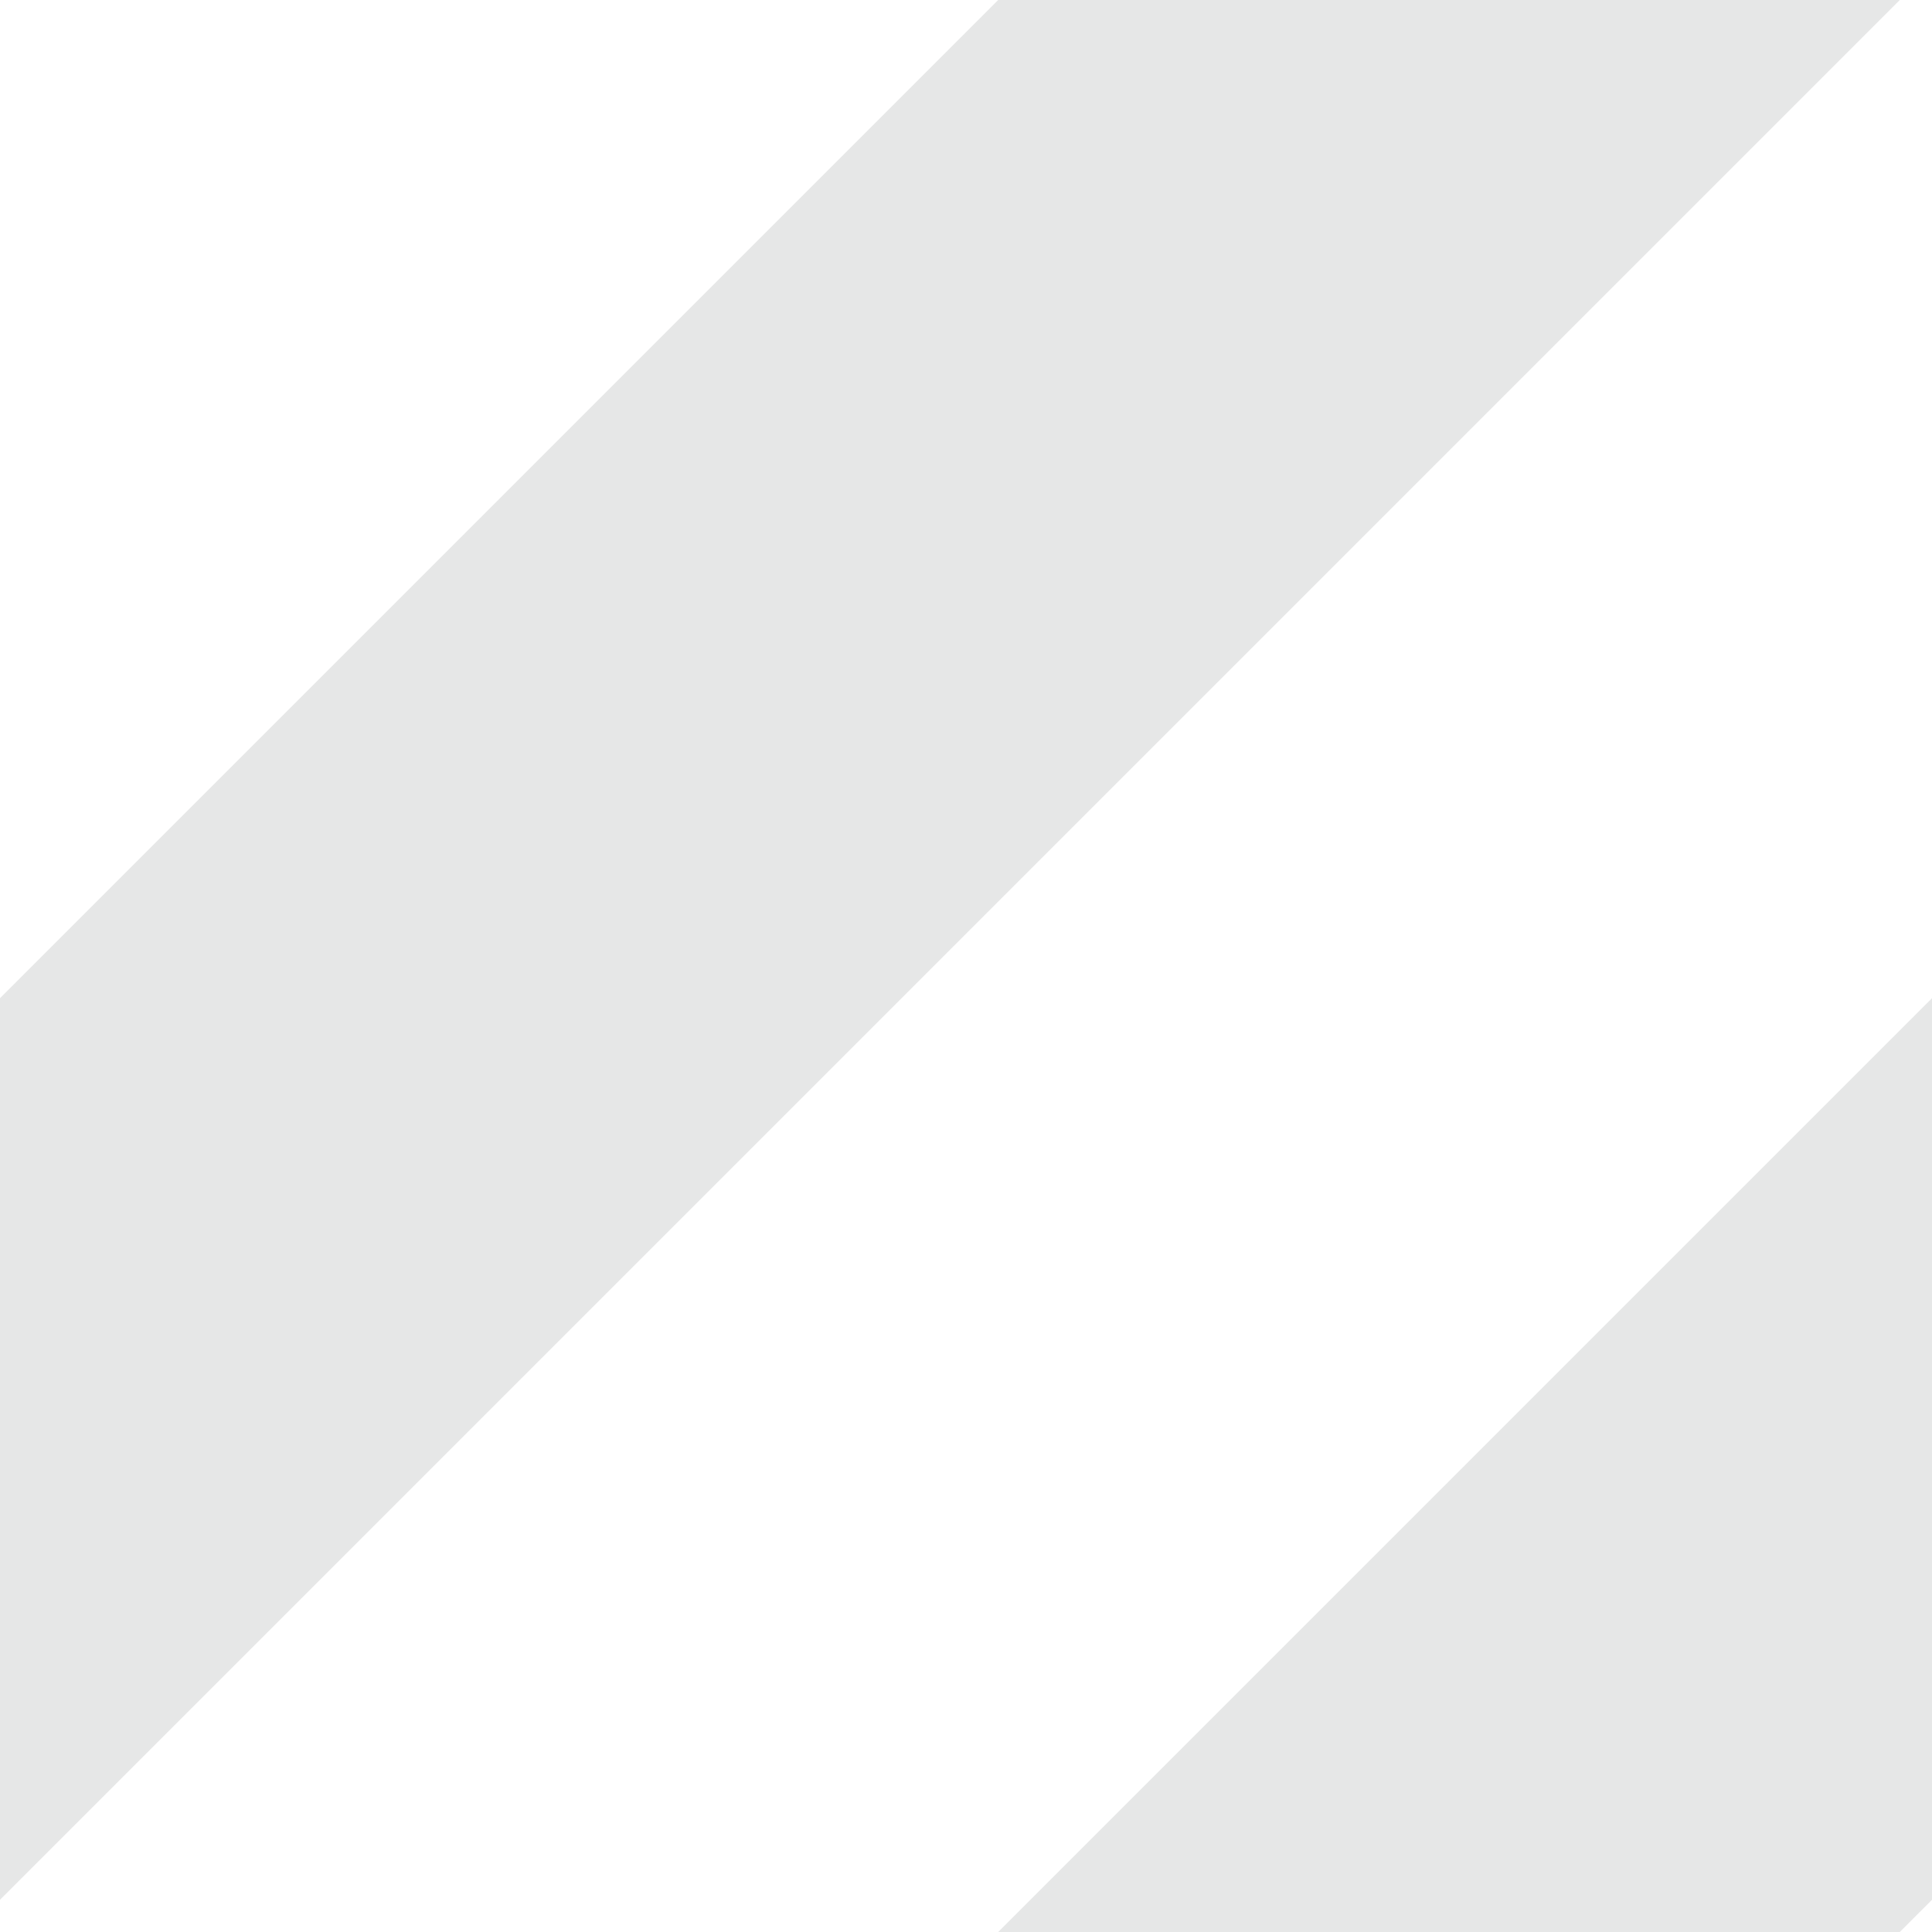
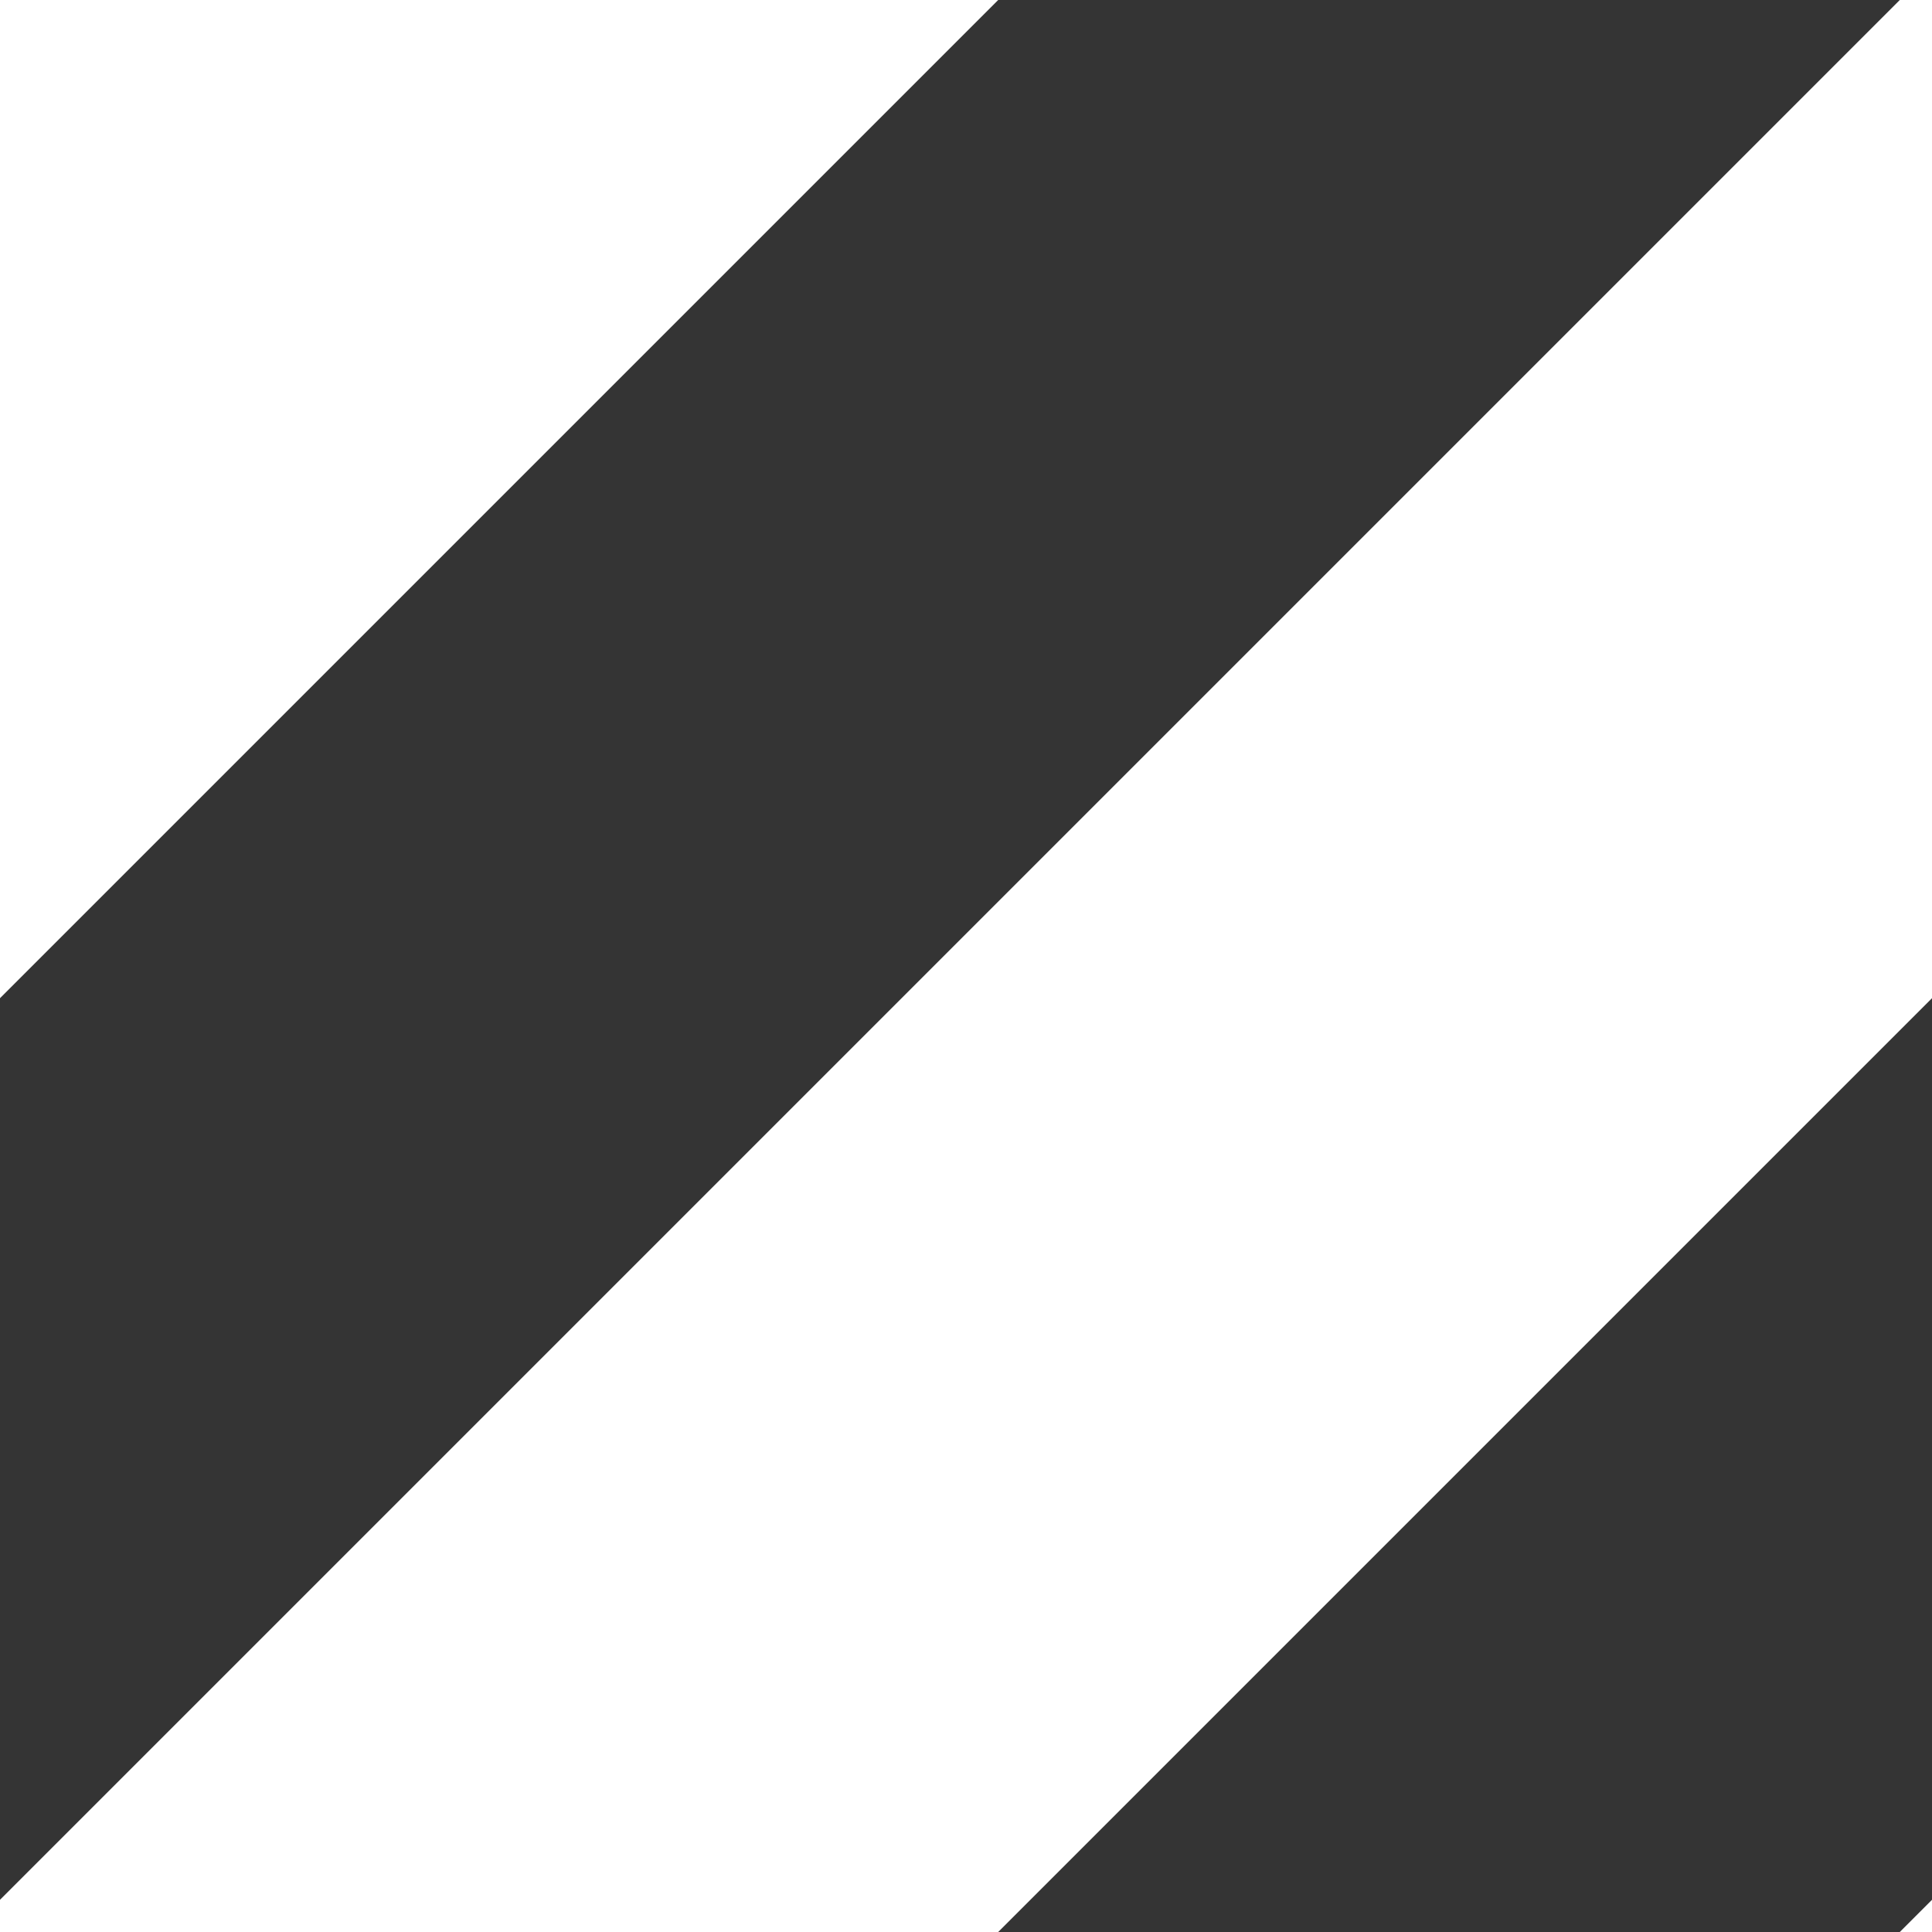
<svg xmlns="http://www.w3.org/2000/svg" width="12px" height="12px" viewBox="0 0 12 12" version="1.1">
  <defs />
  <g id="Page-1" stroke="none" stroke-width="1" fill="none" fill-rule="evenodd">
-     <path d="M11.8,0 L6.2,0 L0,6.2 L0,11.8 M12,11.8 L12,6.2 L6.2,12 L11.8,12" id="Shape" fill="#E6E7E7" />
+     <g id="diagonalLines-kaliber" fill="#343434">
+       <g id="Page-1">
+         <path d="M11.8,0 L6.2,0 L0,6.2 L0,11.8 M12,11.8 L12,6.2 L6.2,12 L11.8,12" id="Shape" />
+       </g>
+     </g>
  </g>
</svg>
